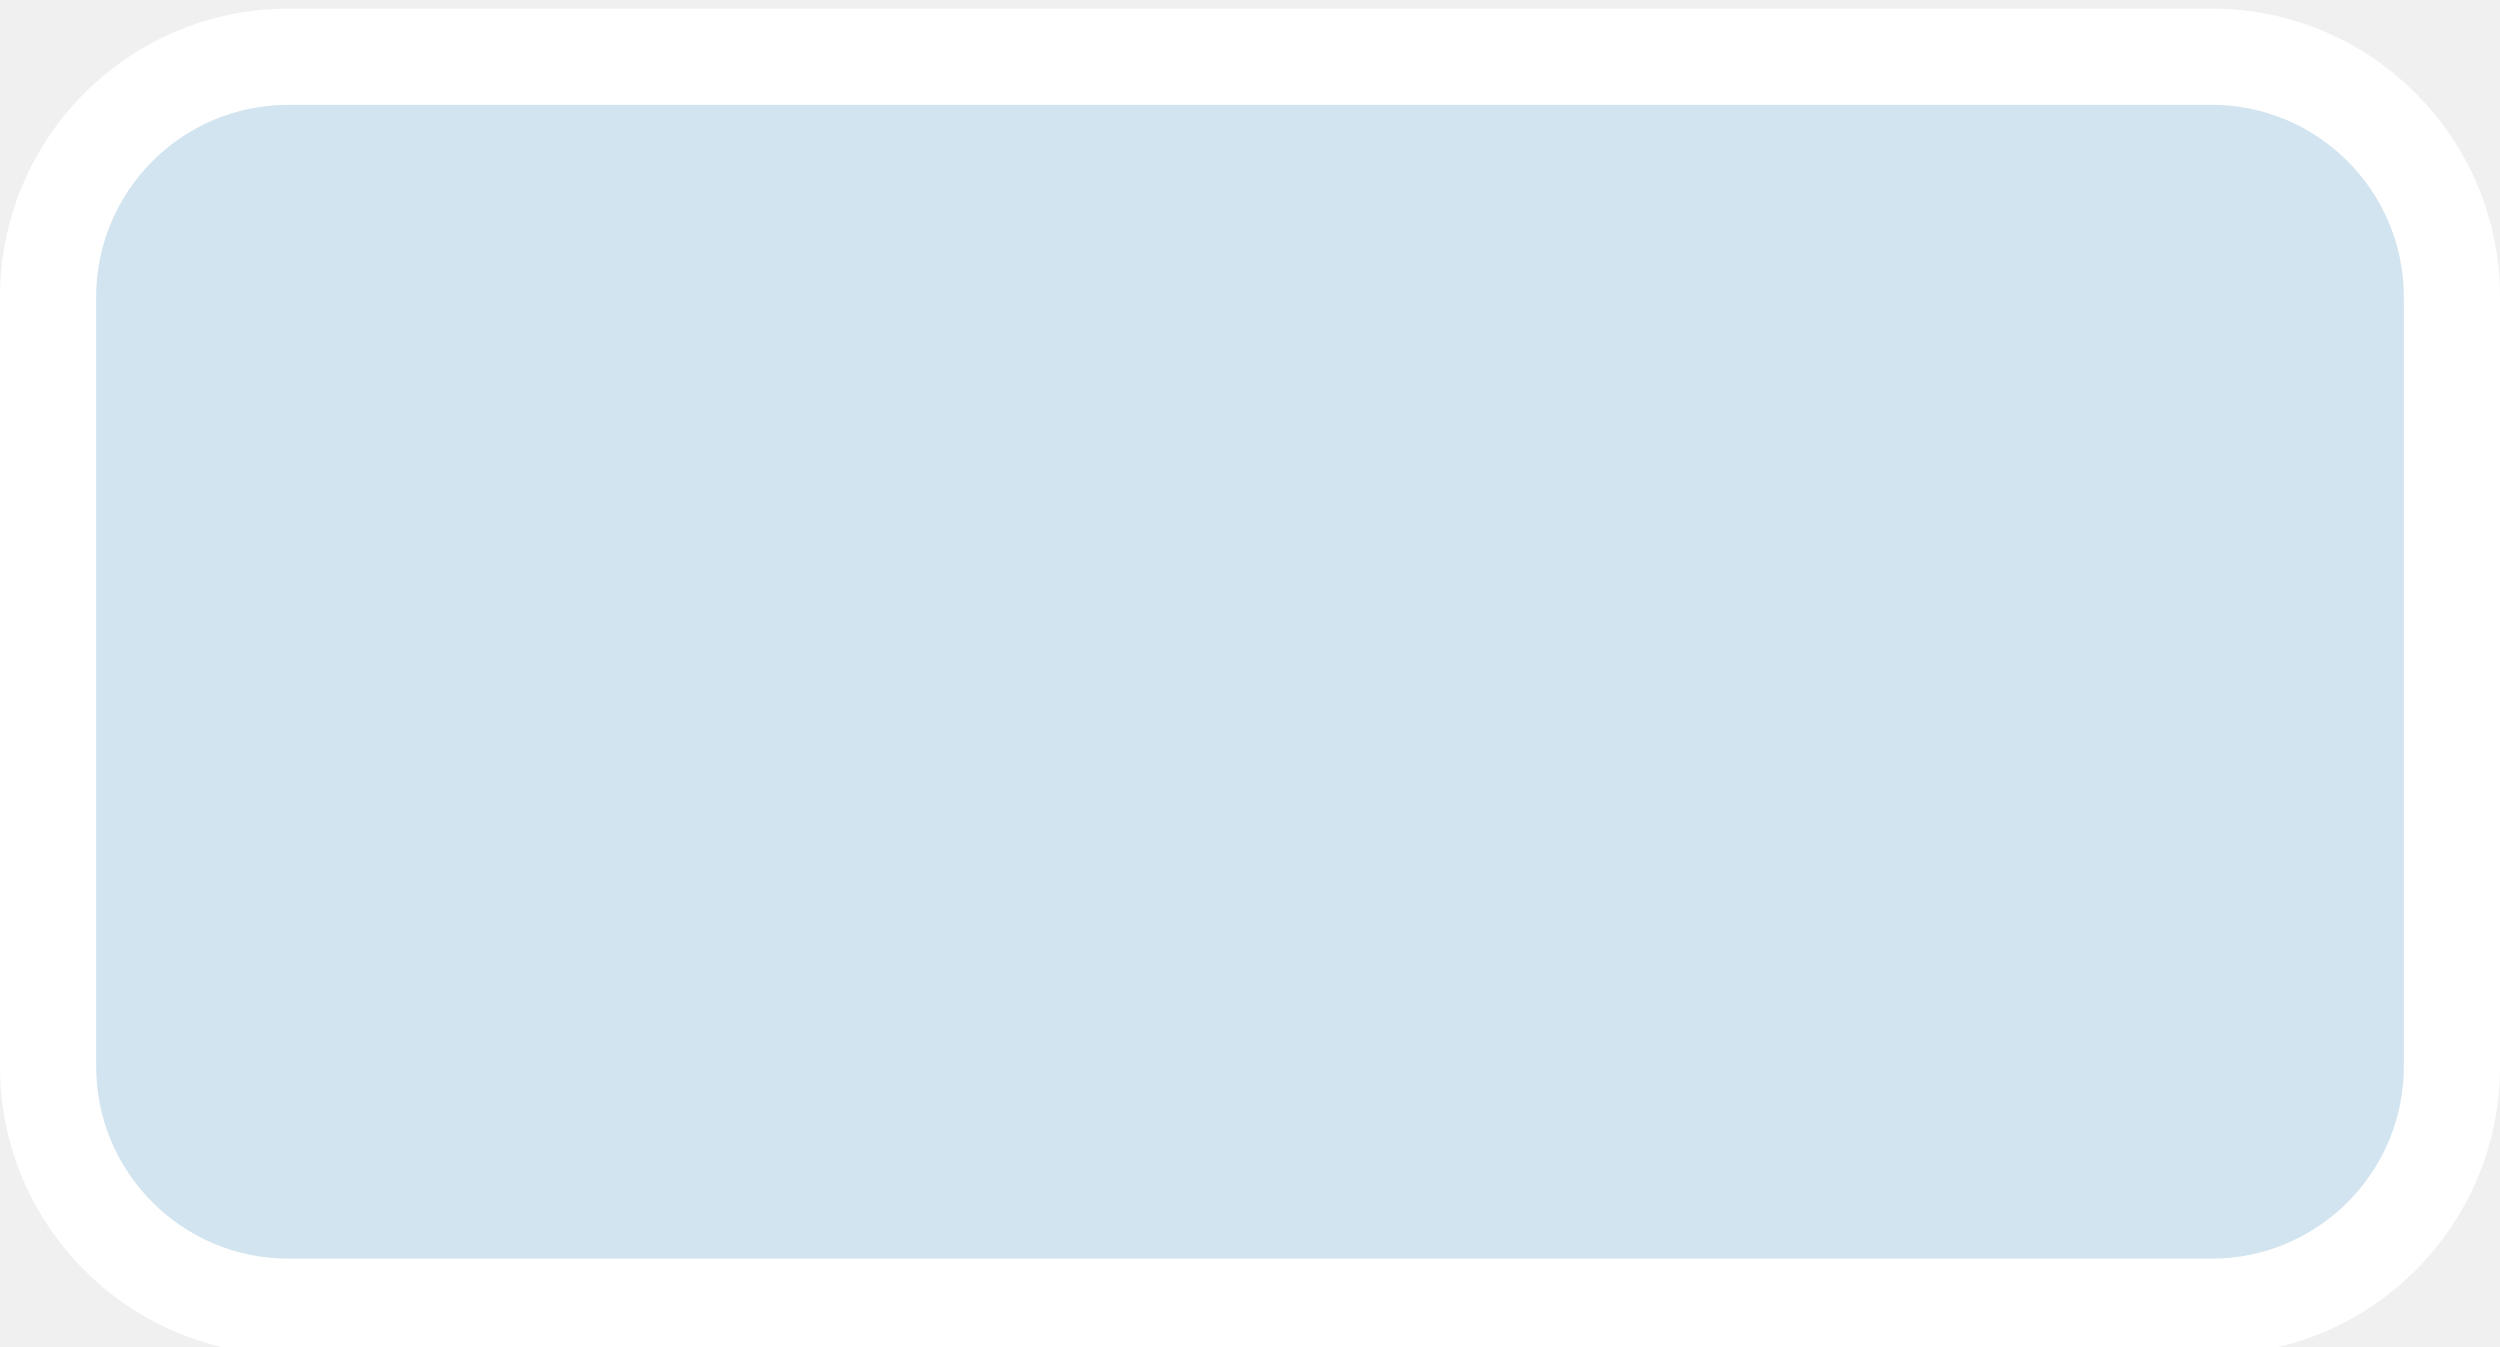
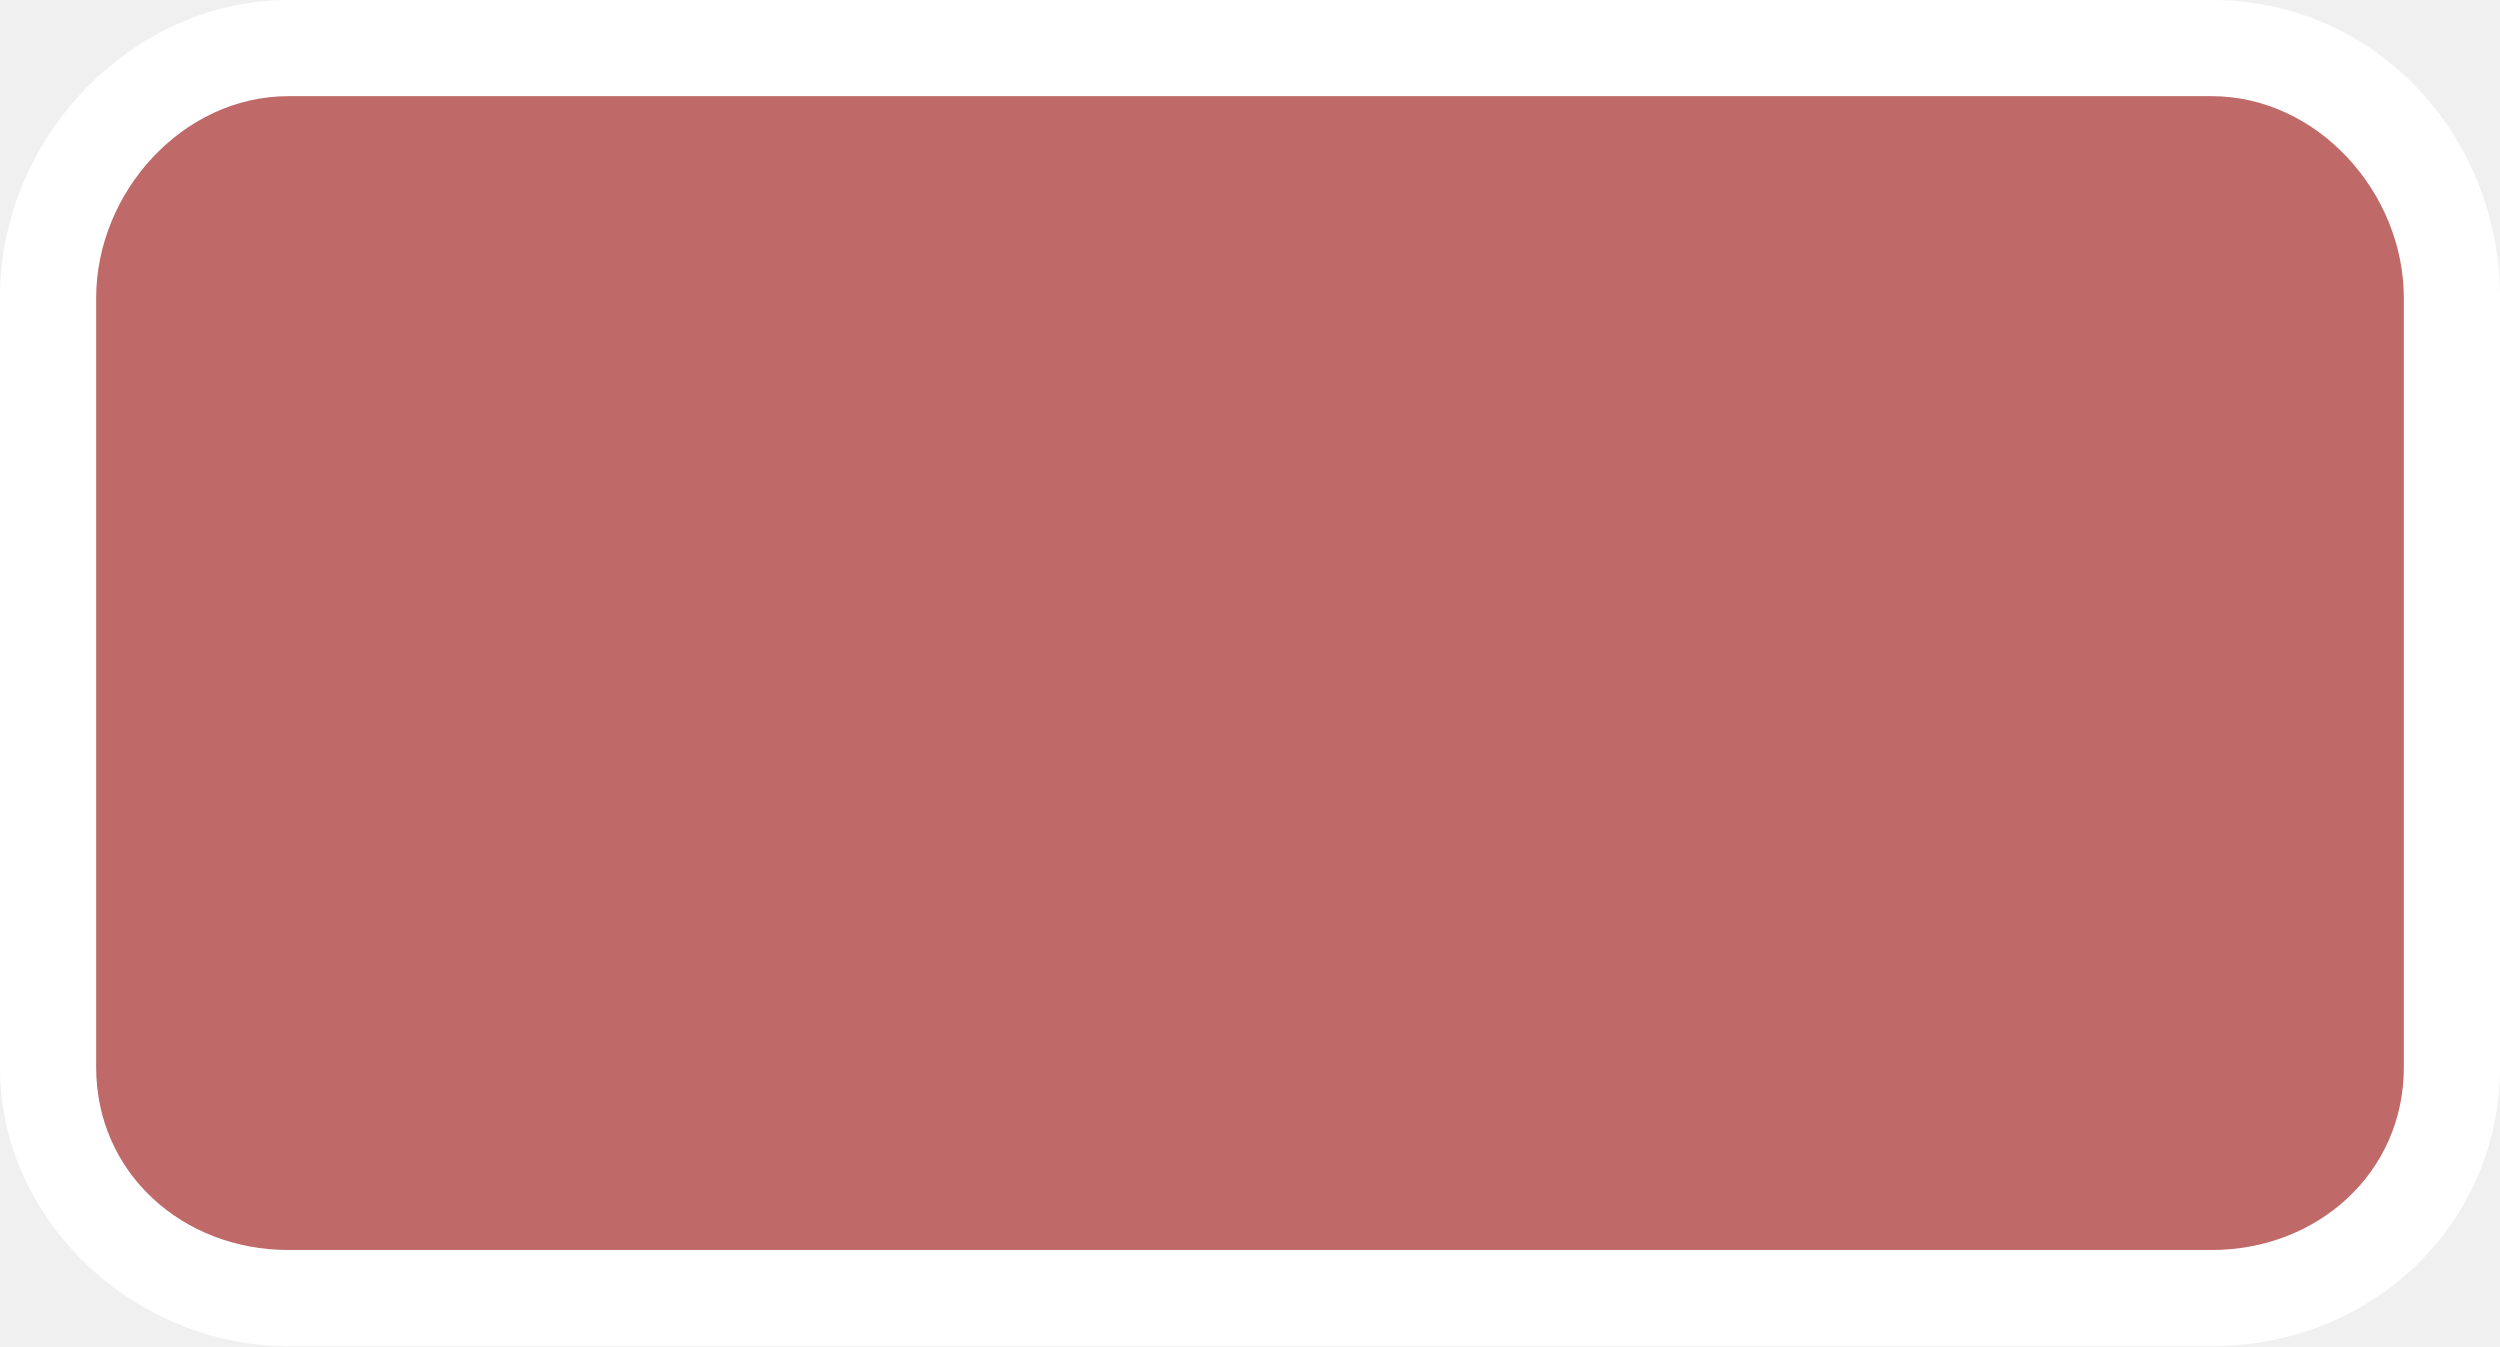
- <svg xmlns="http://www.w3.org/2000/svg" viewBox="0 0 26 14" height="14" width="26">
-   <g>
-     <path fill="#d2e4ef" d="M3.04,0.59L23.04,0.59A2.5,2.5,0,0,1,25.54,3.09L25.54,11.09A2.5,2.5,0,0,1,23.04,13.59L3.04,13.59A2.5,2.5,0,0,1,0.54,11.09L0.54,3.09A2.5,2.5,0,0,1,3.04,0.59" />
-     <path fill="#ffffff" d="M23,1.09a2,2,0,0,1,2,2v8a2,2,0,0,1-2,2H3a2,2,0,0,1-2-2v-8a2,2,0,0,1,2-2H23m0-1H3a3,3,0,0,0-3,3v8a3,3,0,0,0,3,3H23a3,3,0,0,0,3-3v-8a3,3,0,0,0-3-3Z" />
+ <svg xmlns="http://www.w3.org/2000/svg" version="1.1" id="Layer_1" x="0px" y="0px" width="26px" height="14px" viewBox="0 0 26 14" enable-background="new 0 0 26 14" xml:space="preserve">
+   <g id="shields">
+     <g>
+       <path fill="#bf6969" d="M25.5,11c0,1.4-1.1,2.5-2.5,2.5H3c-1.4,0-2.5-1.1-2.5-2.5V3c0-1.4,1.1-2.5,2.5-2.5h20    c1.4,0,2.5,1.1,2.5,2.5V11z" />
+       <path fill="#FFFFFF" d="M23,1c1.1,0,2,1,2,2.1v8c0,1.1-0.9,1.9-2,1.9H3c-1.1,0-2-0.8-2-1.9v-8C1,2,1.9,1,3,1H23 M23,0H3    C1.4,0,0,1.4,0,3.1v8C0,12.7,1.4,14,3,14h20c1.7,0,3-1.3,3-2.9v-8C26,1.4,24.7,0,23,0L23,0z" />
+     </g>
  </g>
+   <g id="not_needed" display="none">
+ </g>
</svg>
